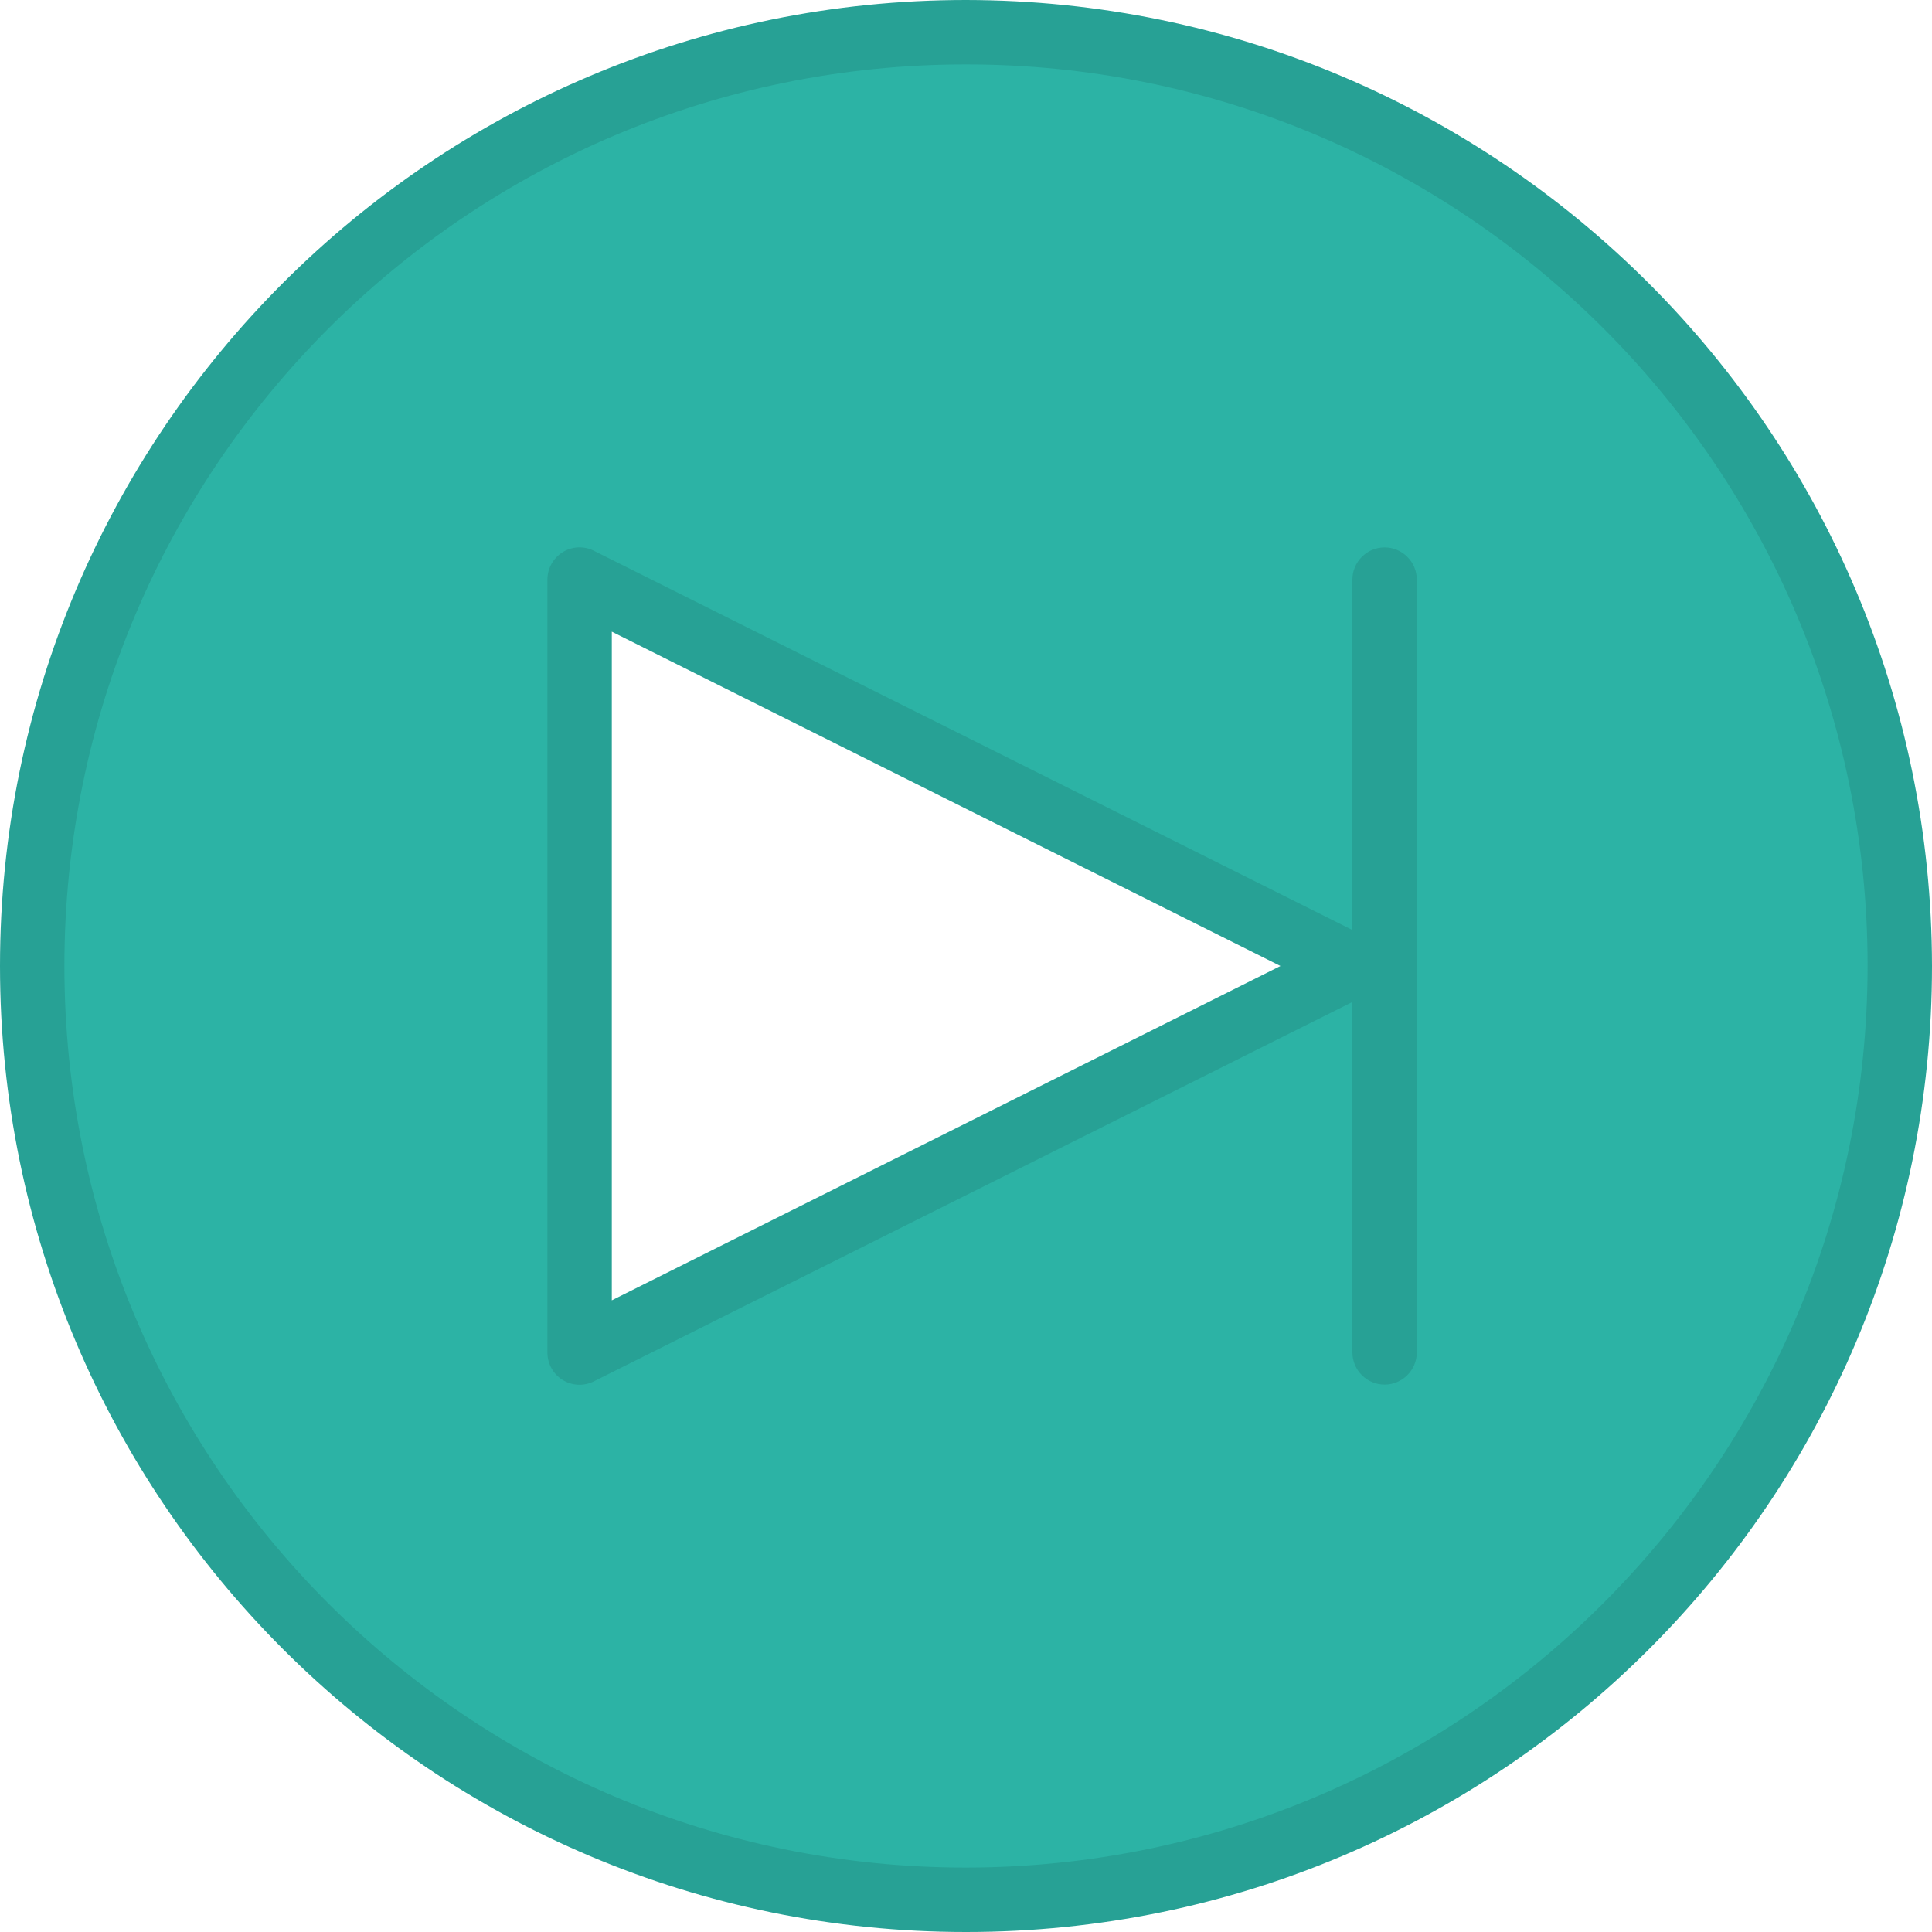
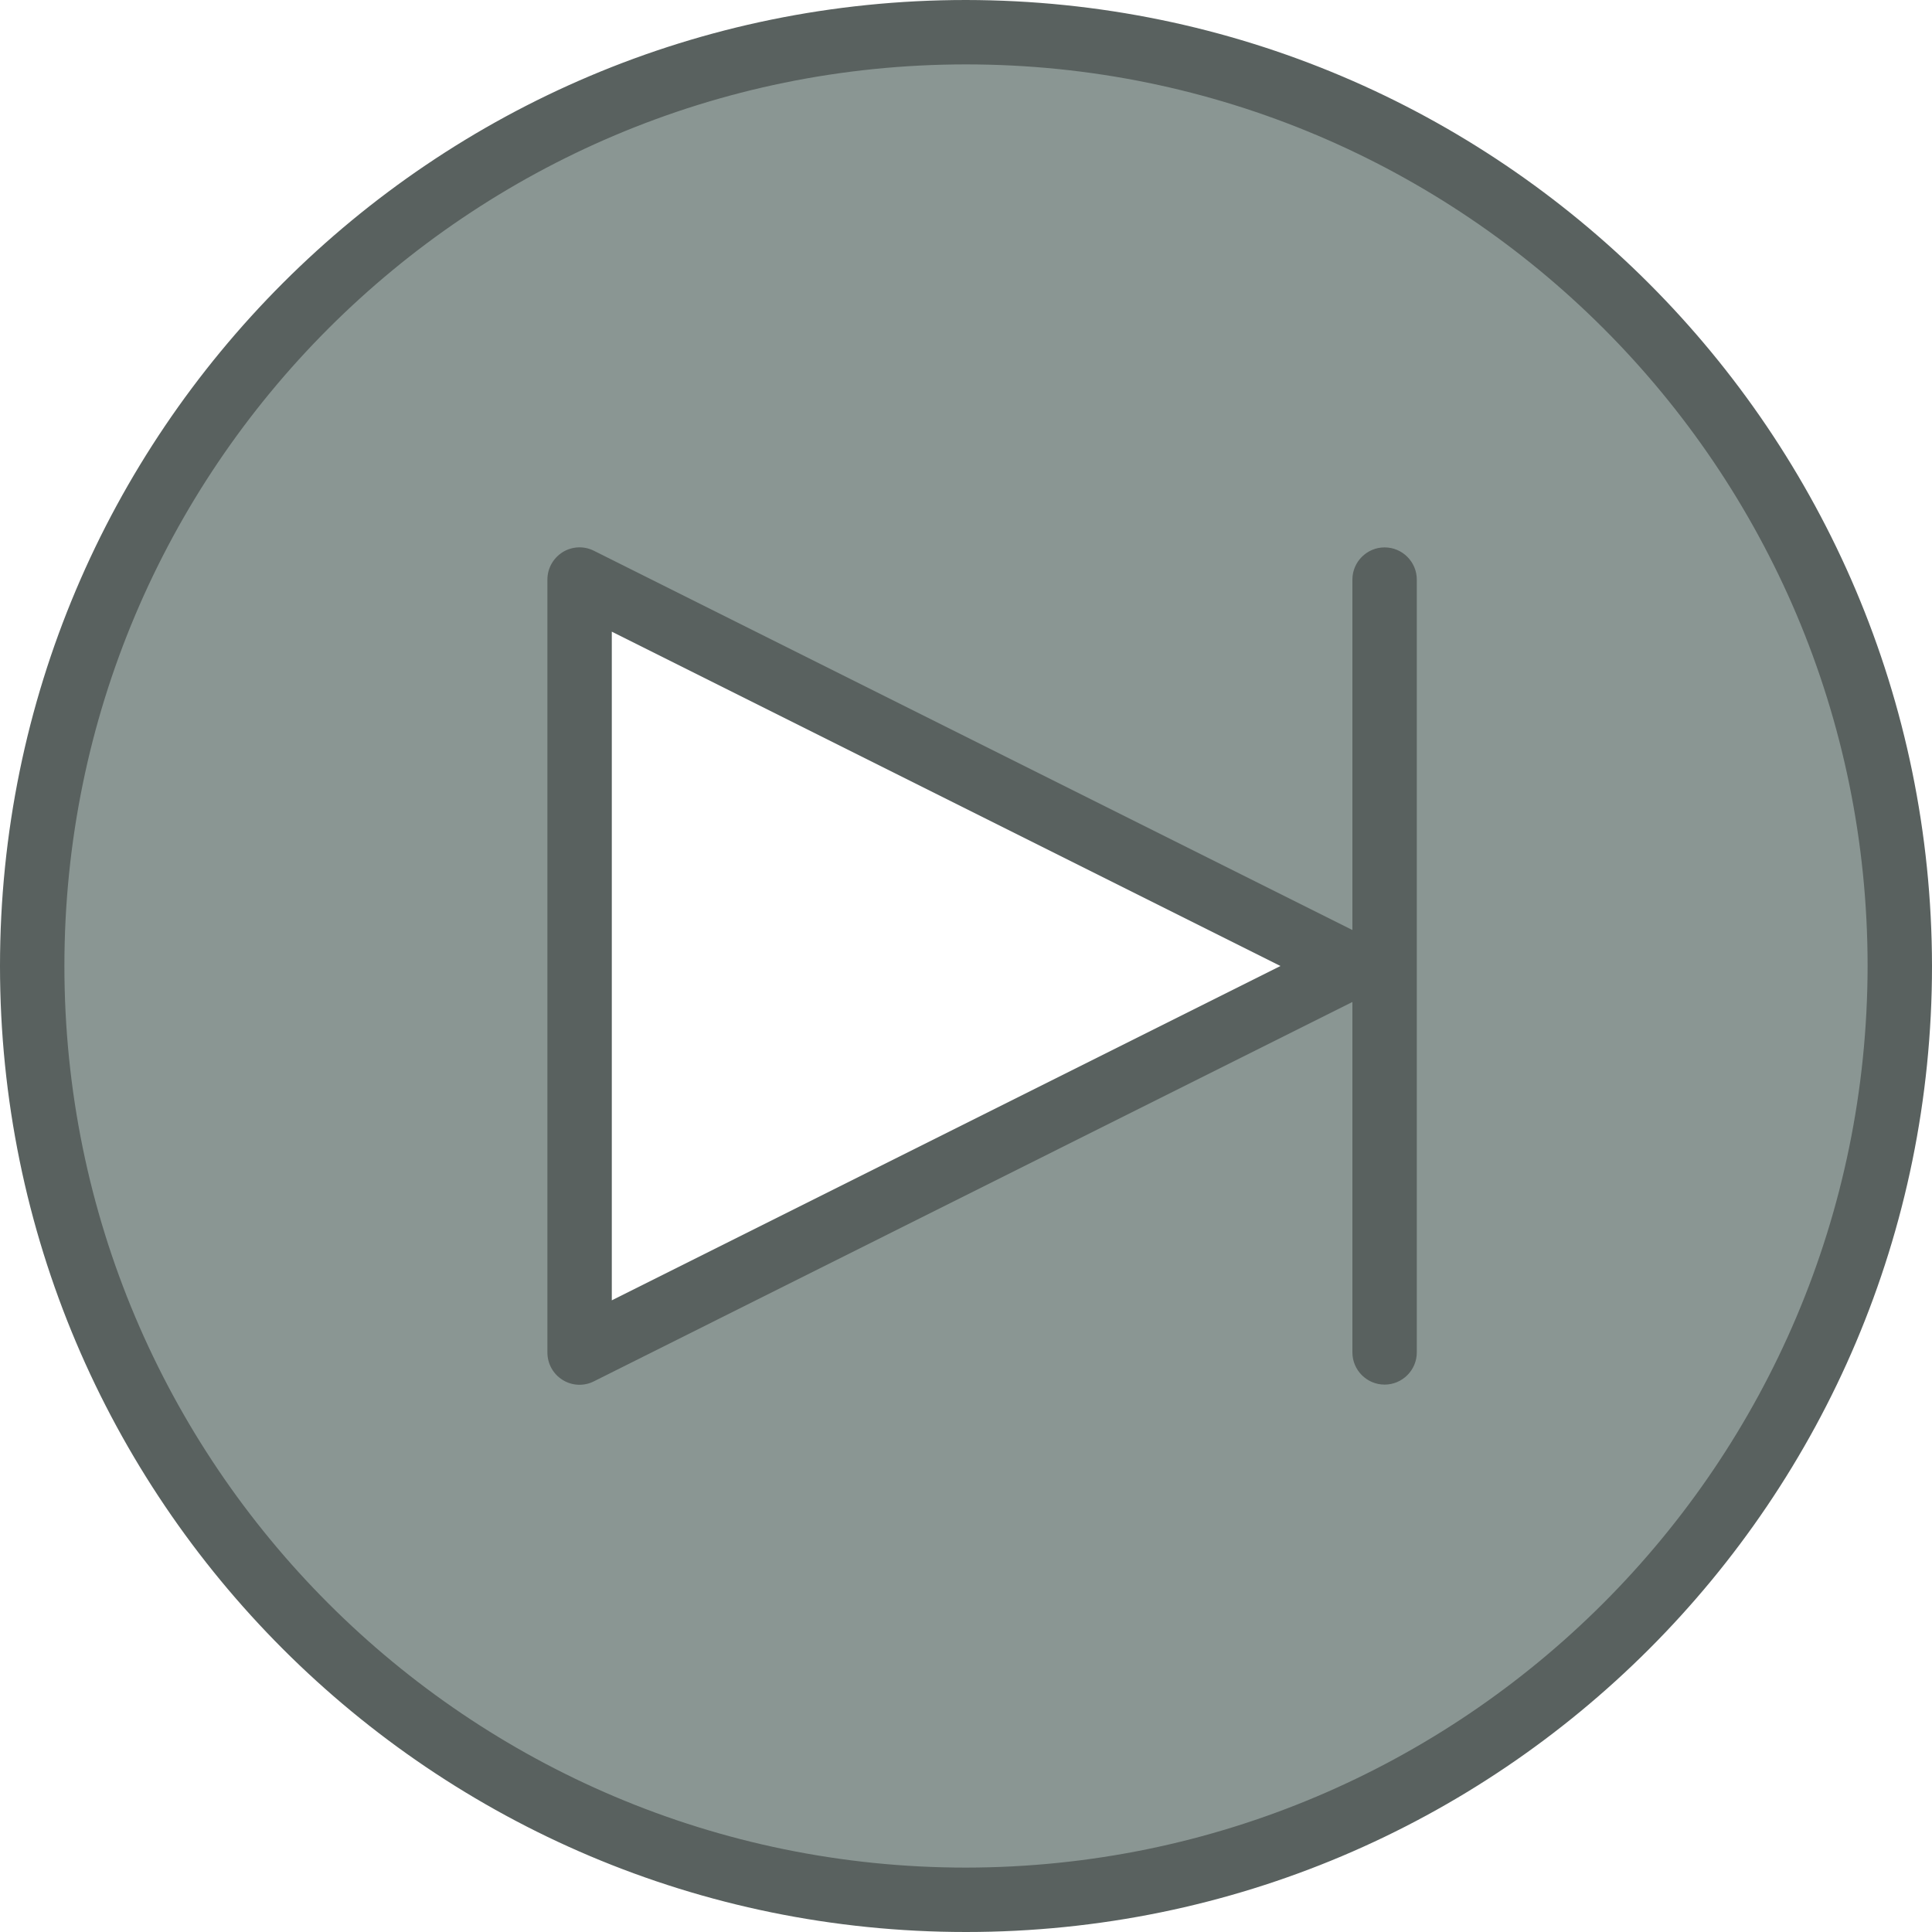
<svg xmlns="http://www.w3.org/2000/svg" width="40px" height="40px" viewBox="0 0 60 60" version="1.1">
  <g id="surface1">
-     <path style=" stroke:none;fill-rule:nonzero;fill:rgb(44 179 165);fill-opacity:1;" d="M 30 1 C 13.984 1 1 13.984 1 30 C 1 46.016 13.984 59 30 59 C 46.016 59 59 46.016 59 30 C 59 13.984 46.016 1 30 1 Z M 18 42 L 18 18 L 42 30 Z M 18 42 " />
-     <path style=" stroke:none;fill-rule:nonzero;fill:rgb(39 161 149);fill-opacity:1;" d="M 30 0 C 13.434 0 0 13.434 0 30 C 0 46.57 13.434 60 30 60 C 46.57 60 60 46.57 60 30 C 59.98 13.438 46.562 0.02 30 0 Z M 30 58 C 14.535 58 2 45.465 2 30 C 2 14.535 14.535 2 30 2 C 45.465 2 58 14.535 58 30 C 57.984 45.457 45.457 57.984 30 58 Z M 30 58 " />
-     <path style=" stroke:none;fill-rule:nonzero;fill:rgb(39 161 149);fill-opacity:1;" d="M 43 17 C 42.449 17 42 17.449 42 18 L 42 28.883 L 18.445 17.105 C 18.137 16.949 17.77 16.965 17.473 17.148 C 17.18 17.332 17 17.652 17 18 L 17 42 C 17 42.348 17.176 42.672 17.473 42.855 C 17.766 43.039 18.137 43.055 18.445 42.898 L 42 31.117 L 42 42 C 42 42.551 42.449 43 43 43 C 43.551 43 44 42.551 44 42 L 44 18 C 44 17.449 43.551 17 43 17 Z M 19 40.383 L 19 19.617 L 39.766 30 Z M 19 40.383 " />
+     <path style=" stroke:none;fill-rule:nonzero;fill:rgb(138, 150, 147);fill-opacity:1;" d="M 30 1 C 13.984 1 1 13.984 1 30 C 1 46.016 13.984 59 30 59 C 46.016 59 59 46.016 59 30 C 59 13.984 46.016 1 30 1 Z M 18 42 L 18 18 L 42 30 Z M 18 42 " />
+     <path style=" stroke:none;fill-rule:nonzero;fill:rgb(89 97 95);fill-opacity:1;" d="M 30 0 C 13.434 0 0 13.434 0 30 C 0 46.57 13.434 60 30 60 C 46.57 60 60 46.57 60 30 C 59.98 13.438 46.562 0.02 30 0 Z M 30 58 C 14.535 58 2 45.465 2 30 C 2 14.535 14.535 2 30 2 C 45.465 2 58 14.535 58 30 C 57.984 45.457 45.457 57.984 30 58 Z M 30 58 " />
+     <path style=" stroke:none;fill-rule:nonzero;fill:rgb(89 97 95);fill-opacity:1;" d="M 43 17 C 42.449 17 42 17.449 42 18 L 42 28.883 L 18.445 17.105 C 18.137 16.949 17.77 16.965 17.473 17.148 C 17.18 17.332 17 17.652 17 18 L 17 42 C 17 42.348 17.176 42.672 17.473 42.855 C 17.766 43.039 18.137 43.055 18.445 42.898 L 42 31.117 L 42 42 C 42 42.551 42.449 43 43 43 C 43.551 43 44 42.551 44 42 L 44 18 C 44 17.449 43.551 17 43 17 Z M 19 40.383 L 19 19.617 L 39.766 30 Z M 19 40.383 " />
  </g>
</svg>
